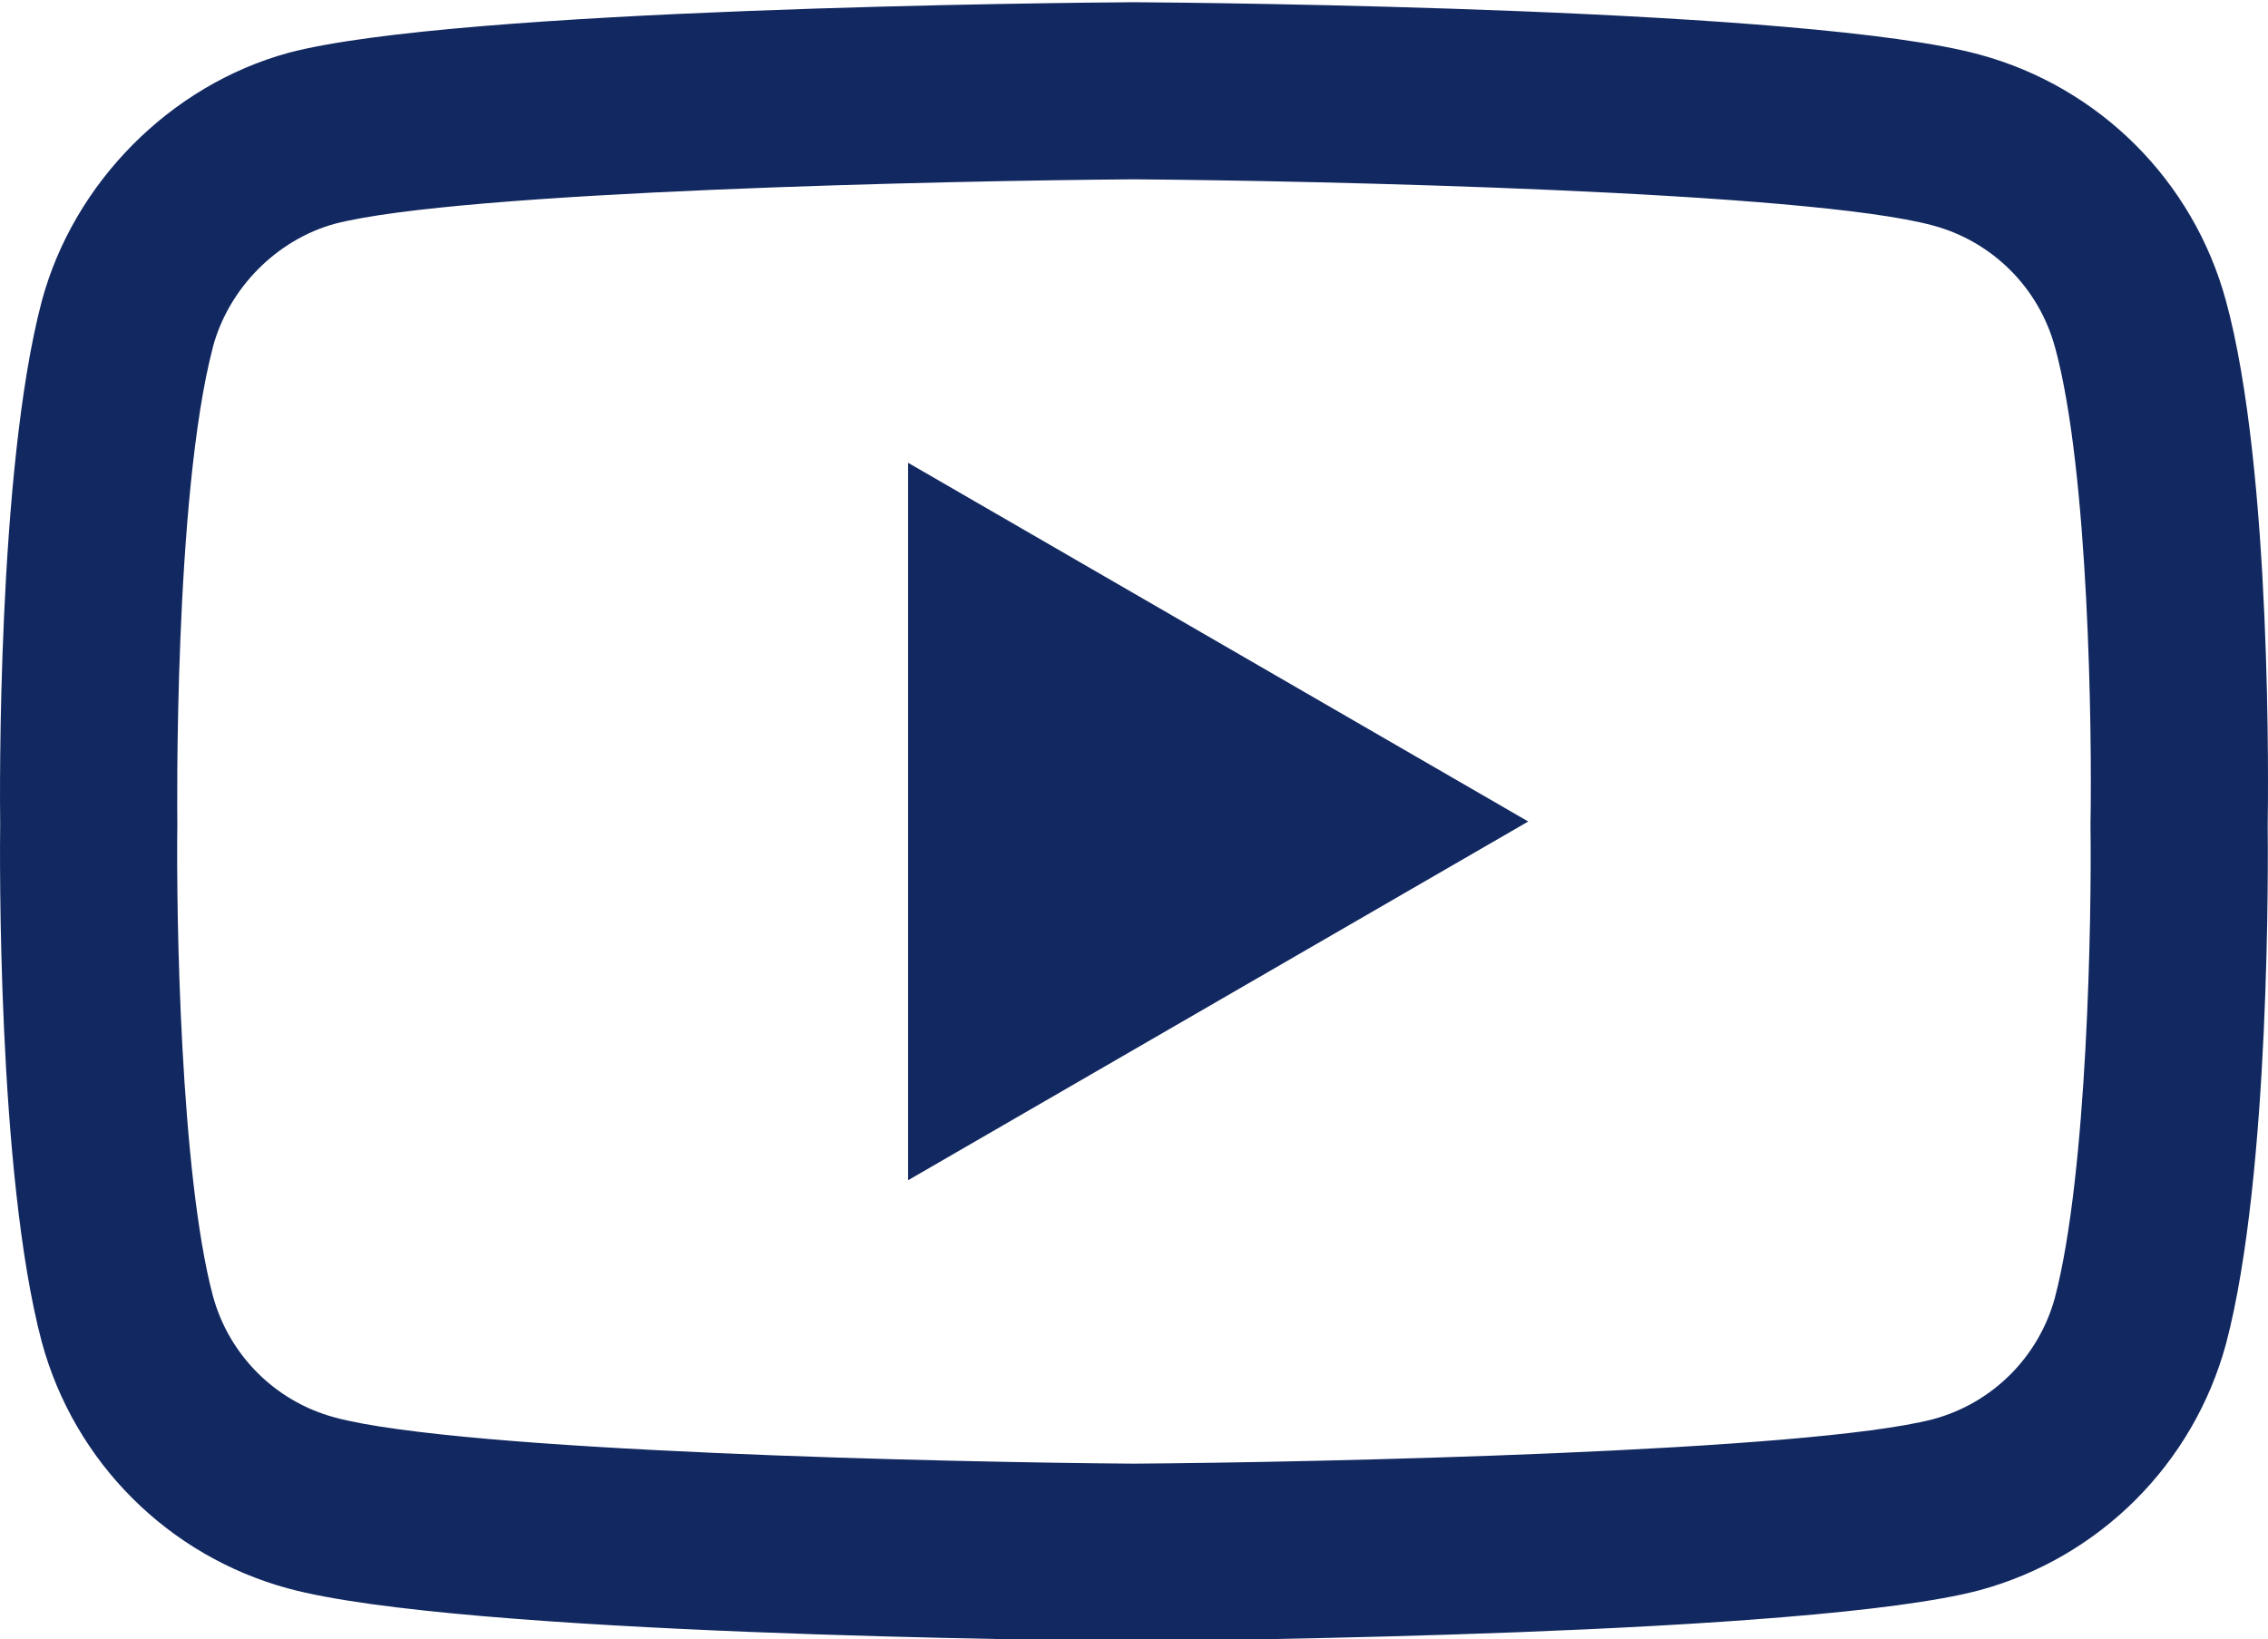
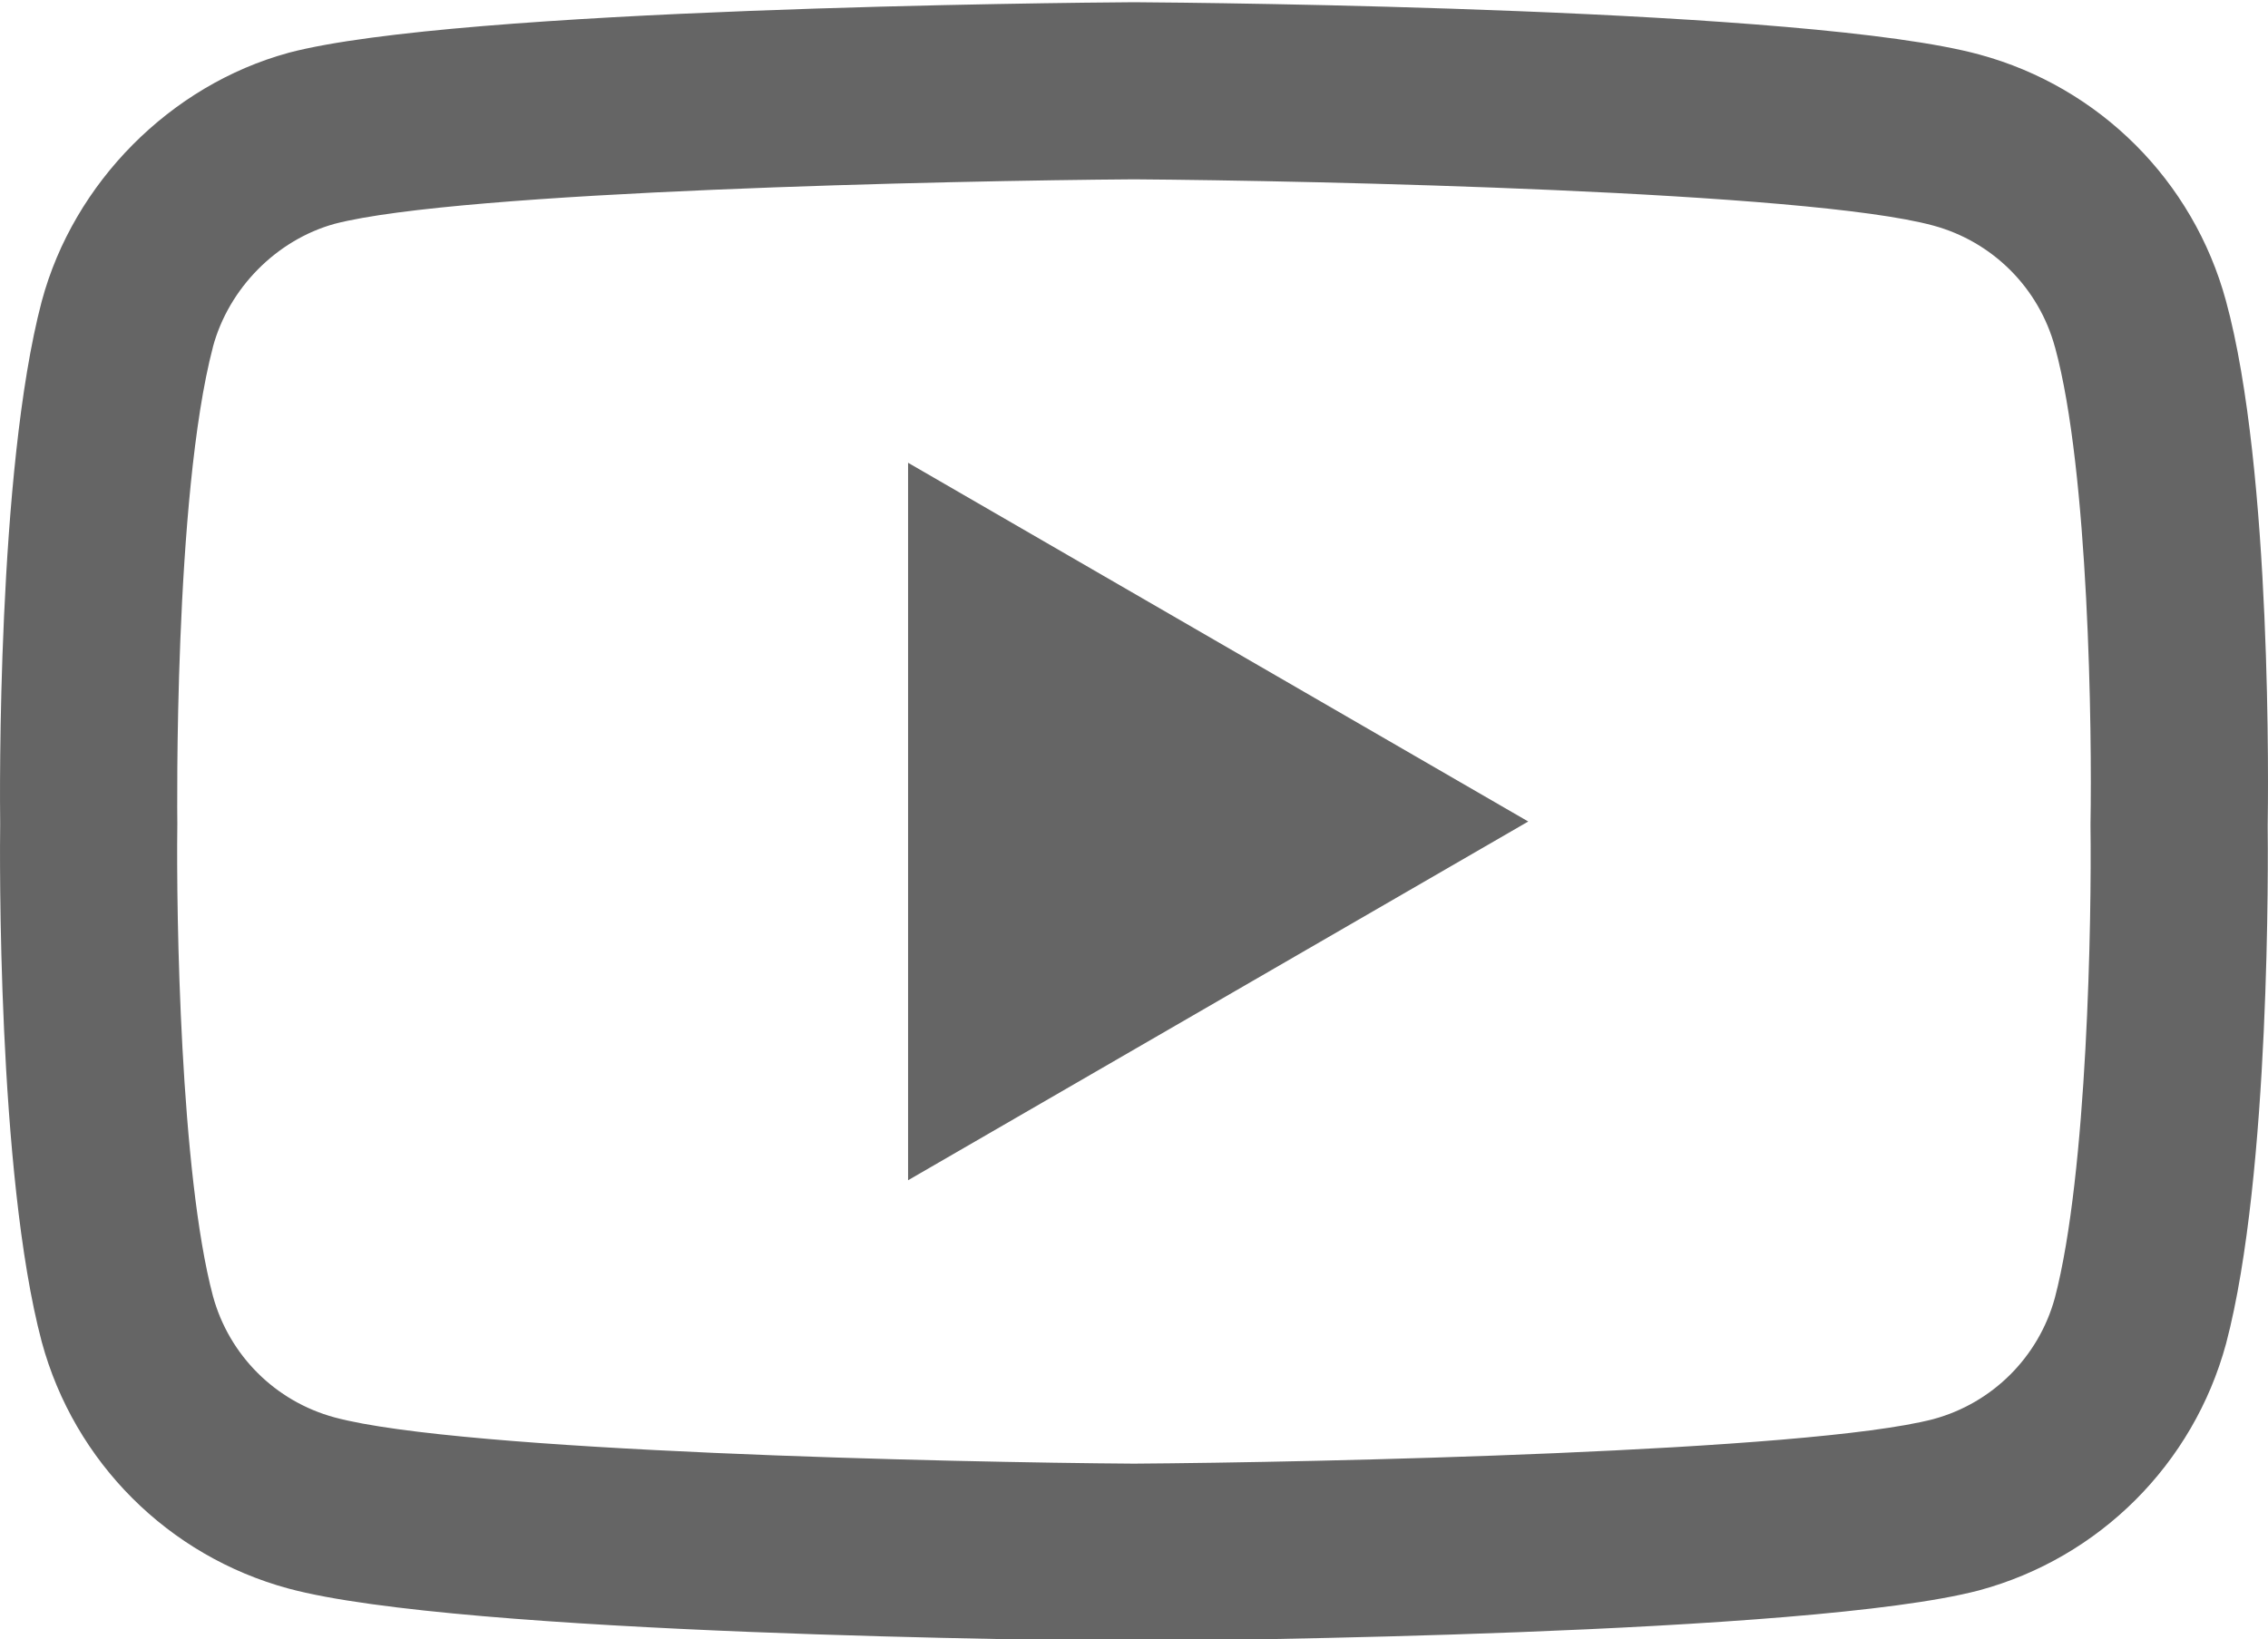
<svg xmlns="http://www.w3.org/2000/svg" width="512" height="370">
  <path fill="none" d="M-1-1h514v372H-1z" />
  <g>
-     <path fill="#122860" d="M255.98 370.5h-.14c-15.45-.11-152.02-1.36-190.72-11.82a79.13 79.13 0 0 1-55.68-55.64C-.68 265.02-.04 191.84.04 186c-.08-5.82-.73-79.6 9.37-117.93l.03-.11c7.2-26.74 29.04-48.73 55.61-56.01l.2-.06C103.53 1.84 240.37.61 255.86.5h.27c15.49.1 152.43 1.35 190.77 11.83A79.12 79.12 0 0 1 502.5 67.9c10.5 38.35 9.54 112.3 9.43 118.54.07 6.15.69 78.68-9.38 116.88 0 .04-.02.08-.03.11a79.15 79.15 0 0 1-55.7 55.65l-.12.03c-38.25 10.05-175.1 11.28-190.58 11.4h-.14zM48.08 78.31c-8.9 33.83-8.06 106.68-8.05 107.41v.53c-.26 20.2.67 78.71 8.05 106.42a39 39 0 0 0 27.46 27.37c28.55 7.73 139.78 10.16 180.44 10.44 40.76-.28 152.16-2.65 180.5-10.06a39.03 39.03 0 0 0 27.4-27.36c7.4-28.12 8.32-86.34 8.05-106.42v-.63c.37-20.45-.35-79.64-8-107.57l-.03-.08a39.03 39.03 0 0 0-27.47-27.43c-28.28-7.73-139.7-10.15-180.45-10.44-40.73.29-152.03 2.64-180.45 10.05-13.1 3.63-23.87 14.52-27.46 27.77zm435.13 219.9h.01zM205 266.49v-162l140 81-140 81zm0 0" />
+     <path fill="#656565" d="M255.98 370.5h-.14c-15.45-.11-152.02-1.36-190.72-11.82a79.13 79.13 0 0 1-55.68-55.64C-.68 265.02-.04 191.84.04 186c-.08-5.82-.73-79.6 9.37-117.93l.03-.11c7.2-26.74 29.04-48.73 55.61-56.01l.2-.06C103.53 1.84 240.37.61 255.86.5h.27c15.49.1 152.43 1.35 190.77 11.83A79.12 79.12 0 0 1 502.5 67.9c10.5 38.35 9.54 112.3 9.43 118.54.07 6.15.69 78.68-9.38 116.88 0 .04-.02.08-.03.11a79.15 79.15 0 0 1-55.7 55.65l-.12.03c-38.25 10.05-175.1 11.28-190.58 11.4h-.14zM48.08 78.31c-8.9 33.83-8.06 106.68-8.05 107.41v.53c-.26 20.2.67 78.71 8.05 106.42a39 39 0 0 0 27.46 27.37c28.55 7.73 139.78 10.16 180.44 10.44 40.76-.28 152.16-2.65 180.5-10.06a39.03 39.03 0 0 0 27.4-27.36c7.4-28.12 8.32-86.34 8.05-106.42v-.63c.37-20.45-.35-79.64-8-107.57l-.03-.08a39.03 39.03 0 0 0-27.47-27.43c-28.28-7.73-139.7-10.15-180.45-10.44-40.73.29-152.03 2.64-180.45 10.05-13.1 3.63-23.87 14.52-27.46 27.77zm435.13 219.9h.01zM205 266.49v-162l140 81-140 81zm0 0" />
  </g>
</svg>
